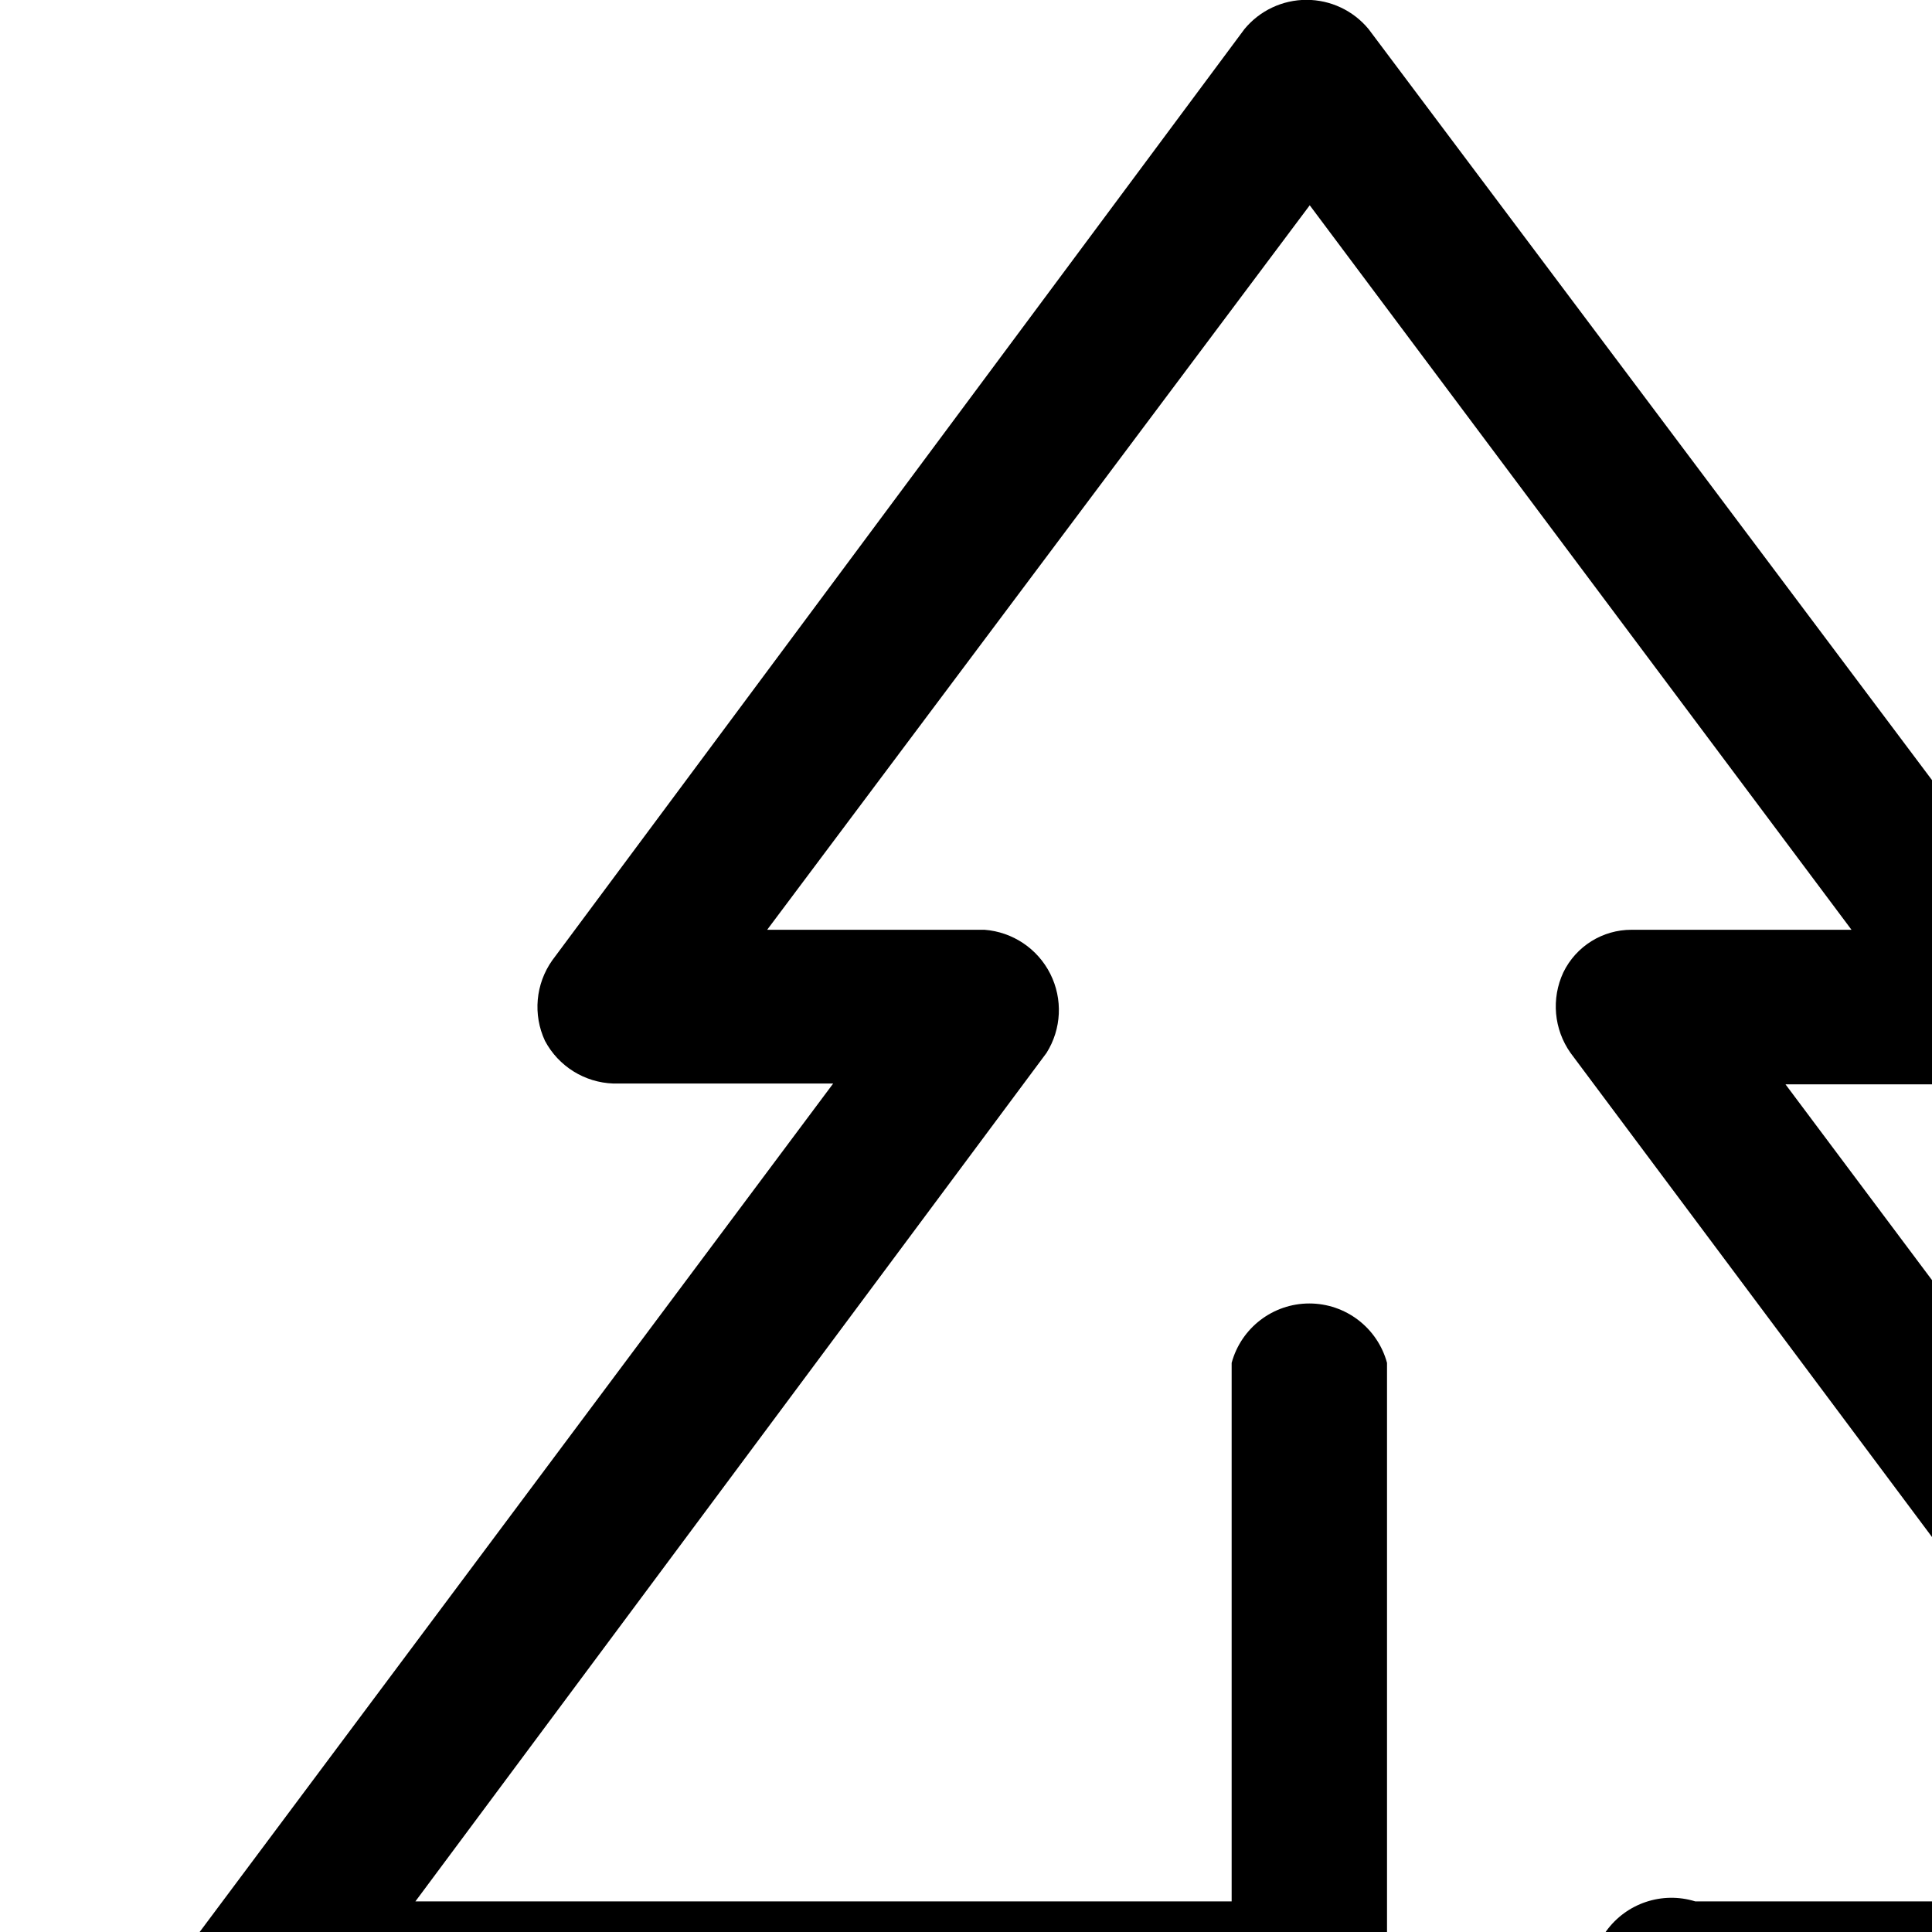
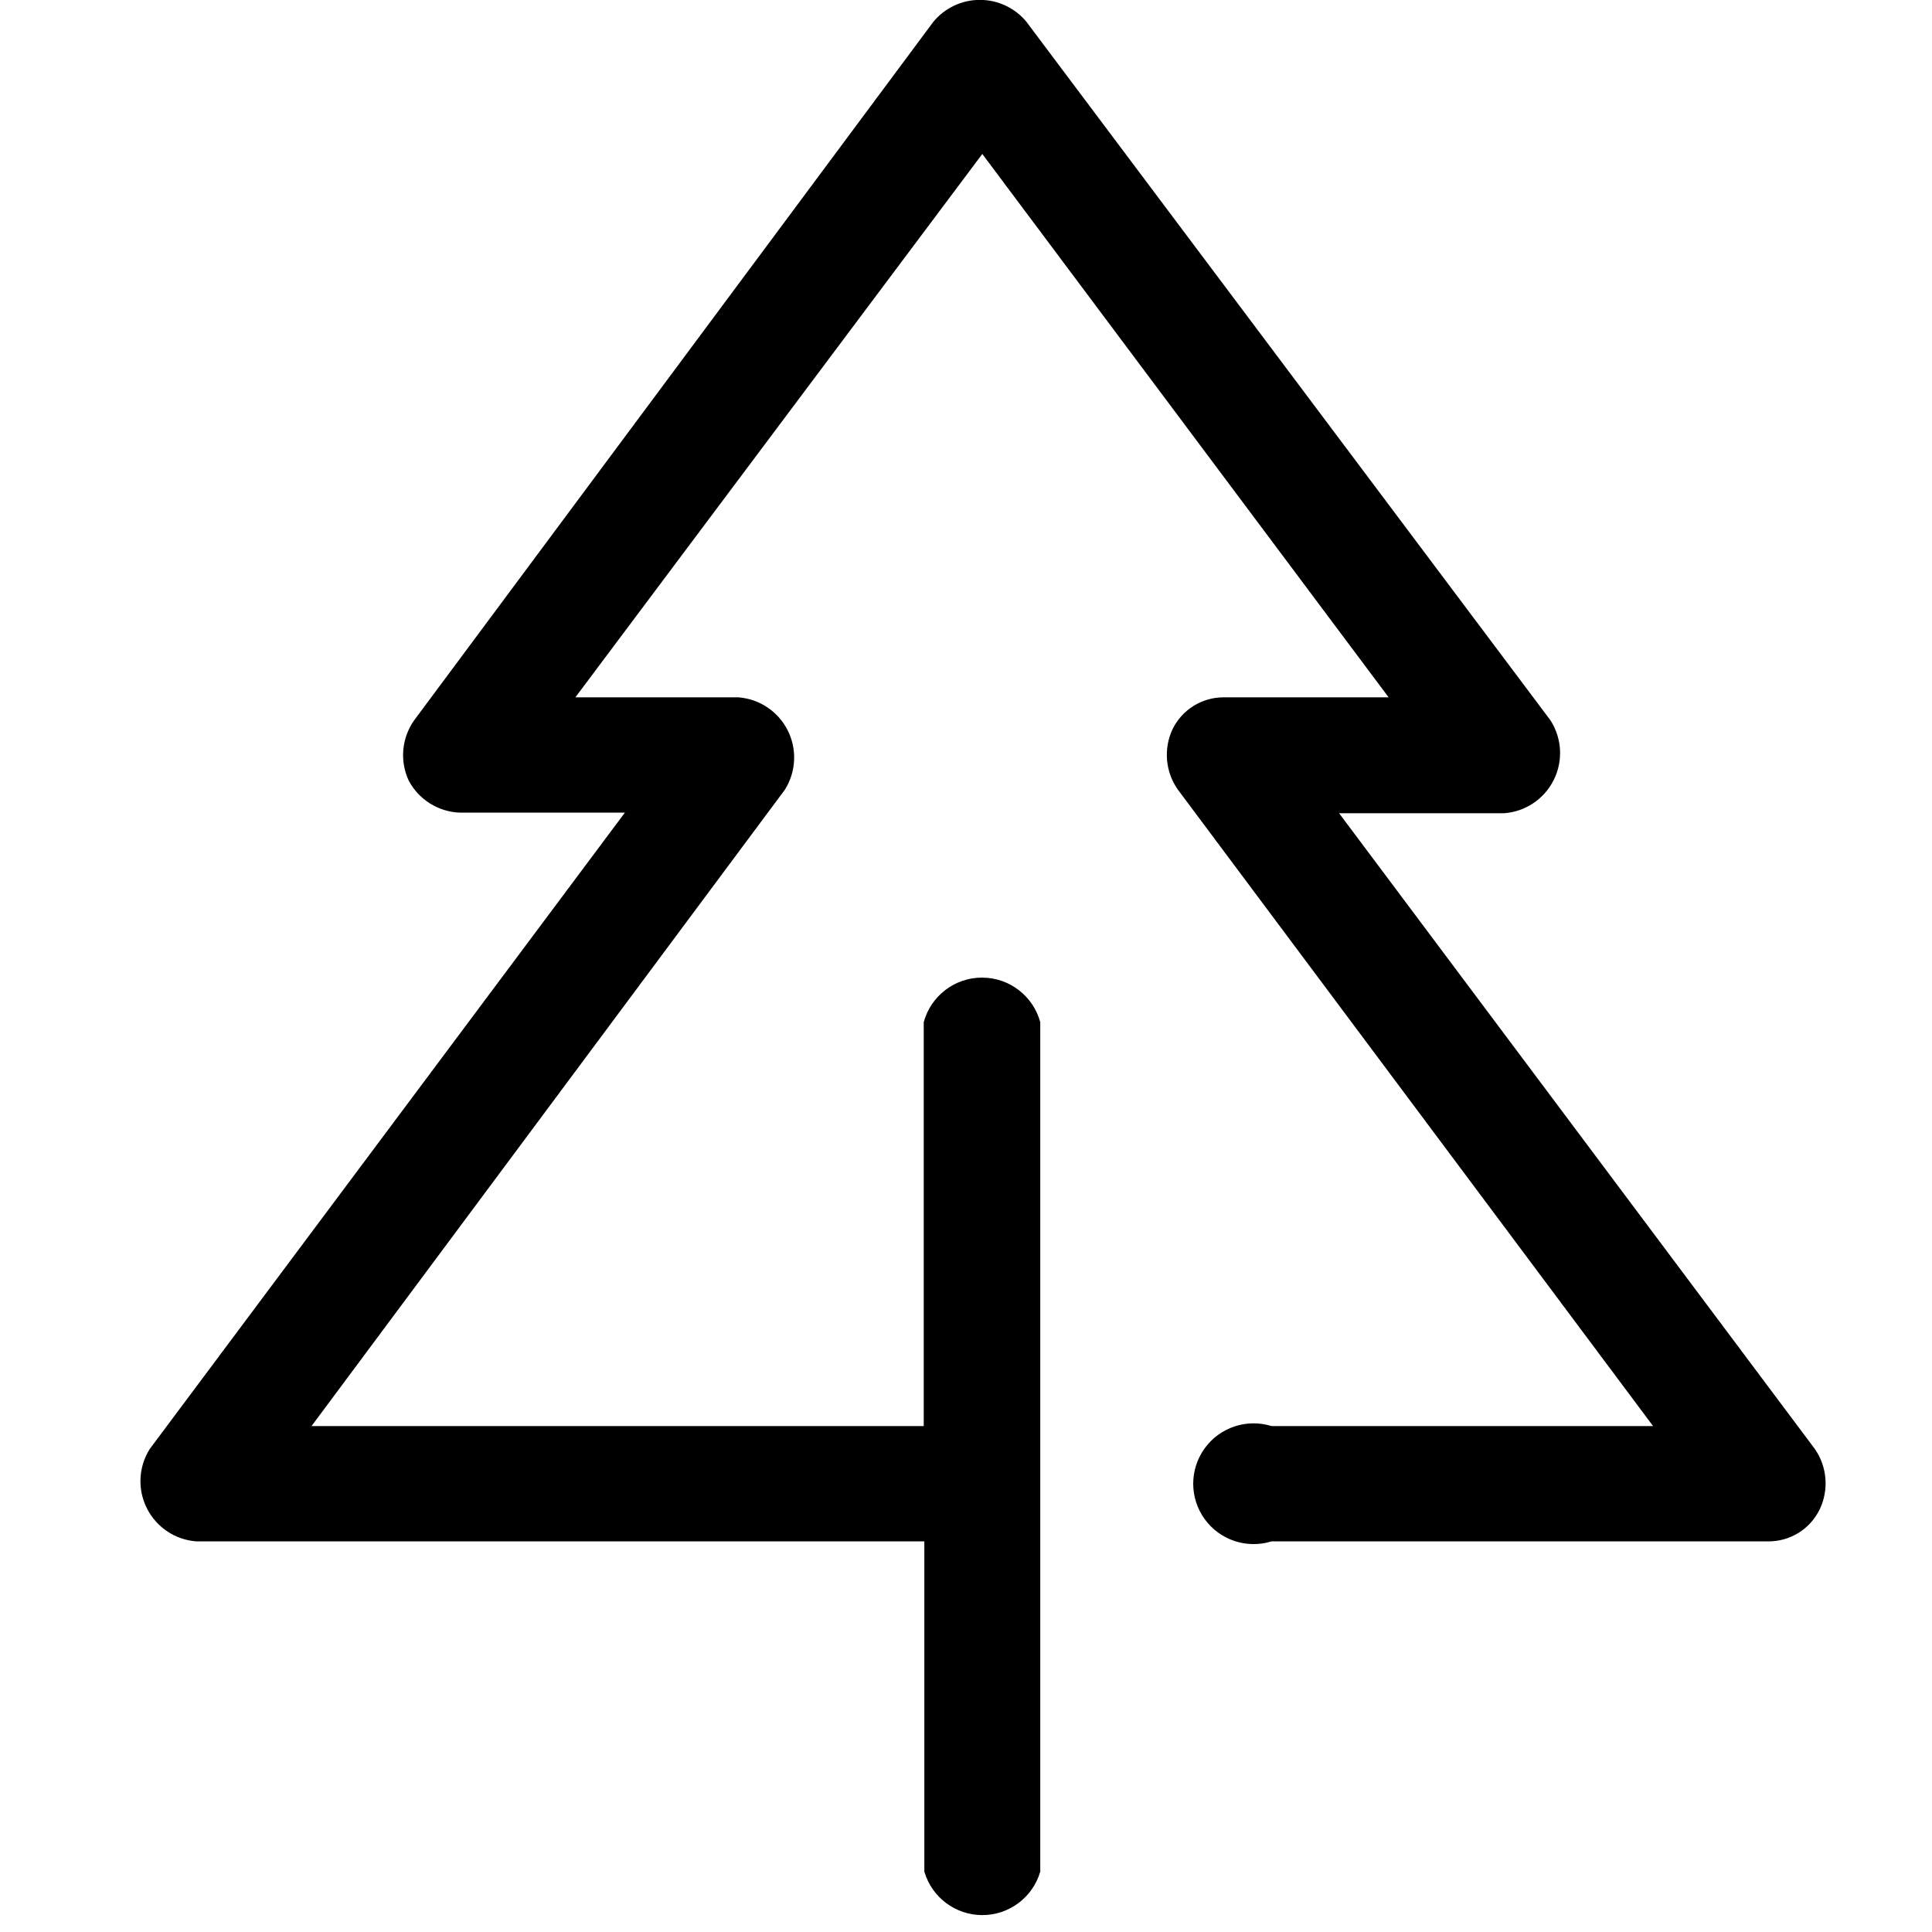
- <svg xmlns="http://www.w3.org/2000/svg" class="Icon Icon-cat-medioambiente" viewBox="0 0 24 24">
+ <svg xmlns="http://www.w3.org/2000/svg" class="Icon Icon-cat-medioambiente" fill="none" viewBox="0 0 32 32">
  <path fill="currentColor" d="M30.06,24,22.18,13.47h2.73a1,1,0,0,0,.77-1.54L17,.36a1,1,0,0,0-1.54,0L6.86,11.93a1,1,0,0,0-.09,1,1,1,0,0,0,.85.53h2.73L2.48,24a1,1,0,0,0,.77,1.53H15.31V31a1,1,0,0,0,1.92,0V16.93a1,1,0,0,0-1.93,0v6.69H5.16L13,13.08a1,1,0,0,0-.77-1.53H9.53l6.74-9,6.73,9H20.27a.94.94,0,0,0-.85.53,1,1,0,0,0,.09,1l7.87,10.54H21.06a1,1,0,1,0,0,1.91h8.23a.94.94,0,0,0,.85-.53A1,1,0,0,0,30.06,24Z" />
</svg>
